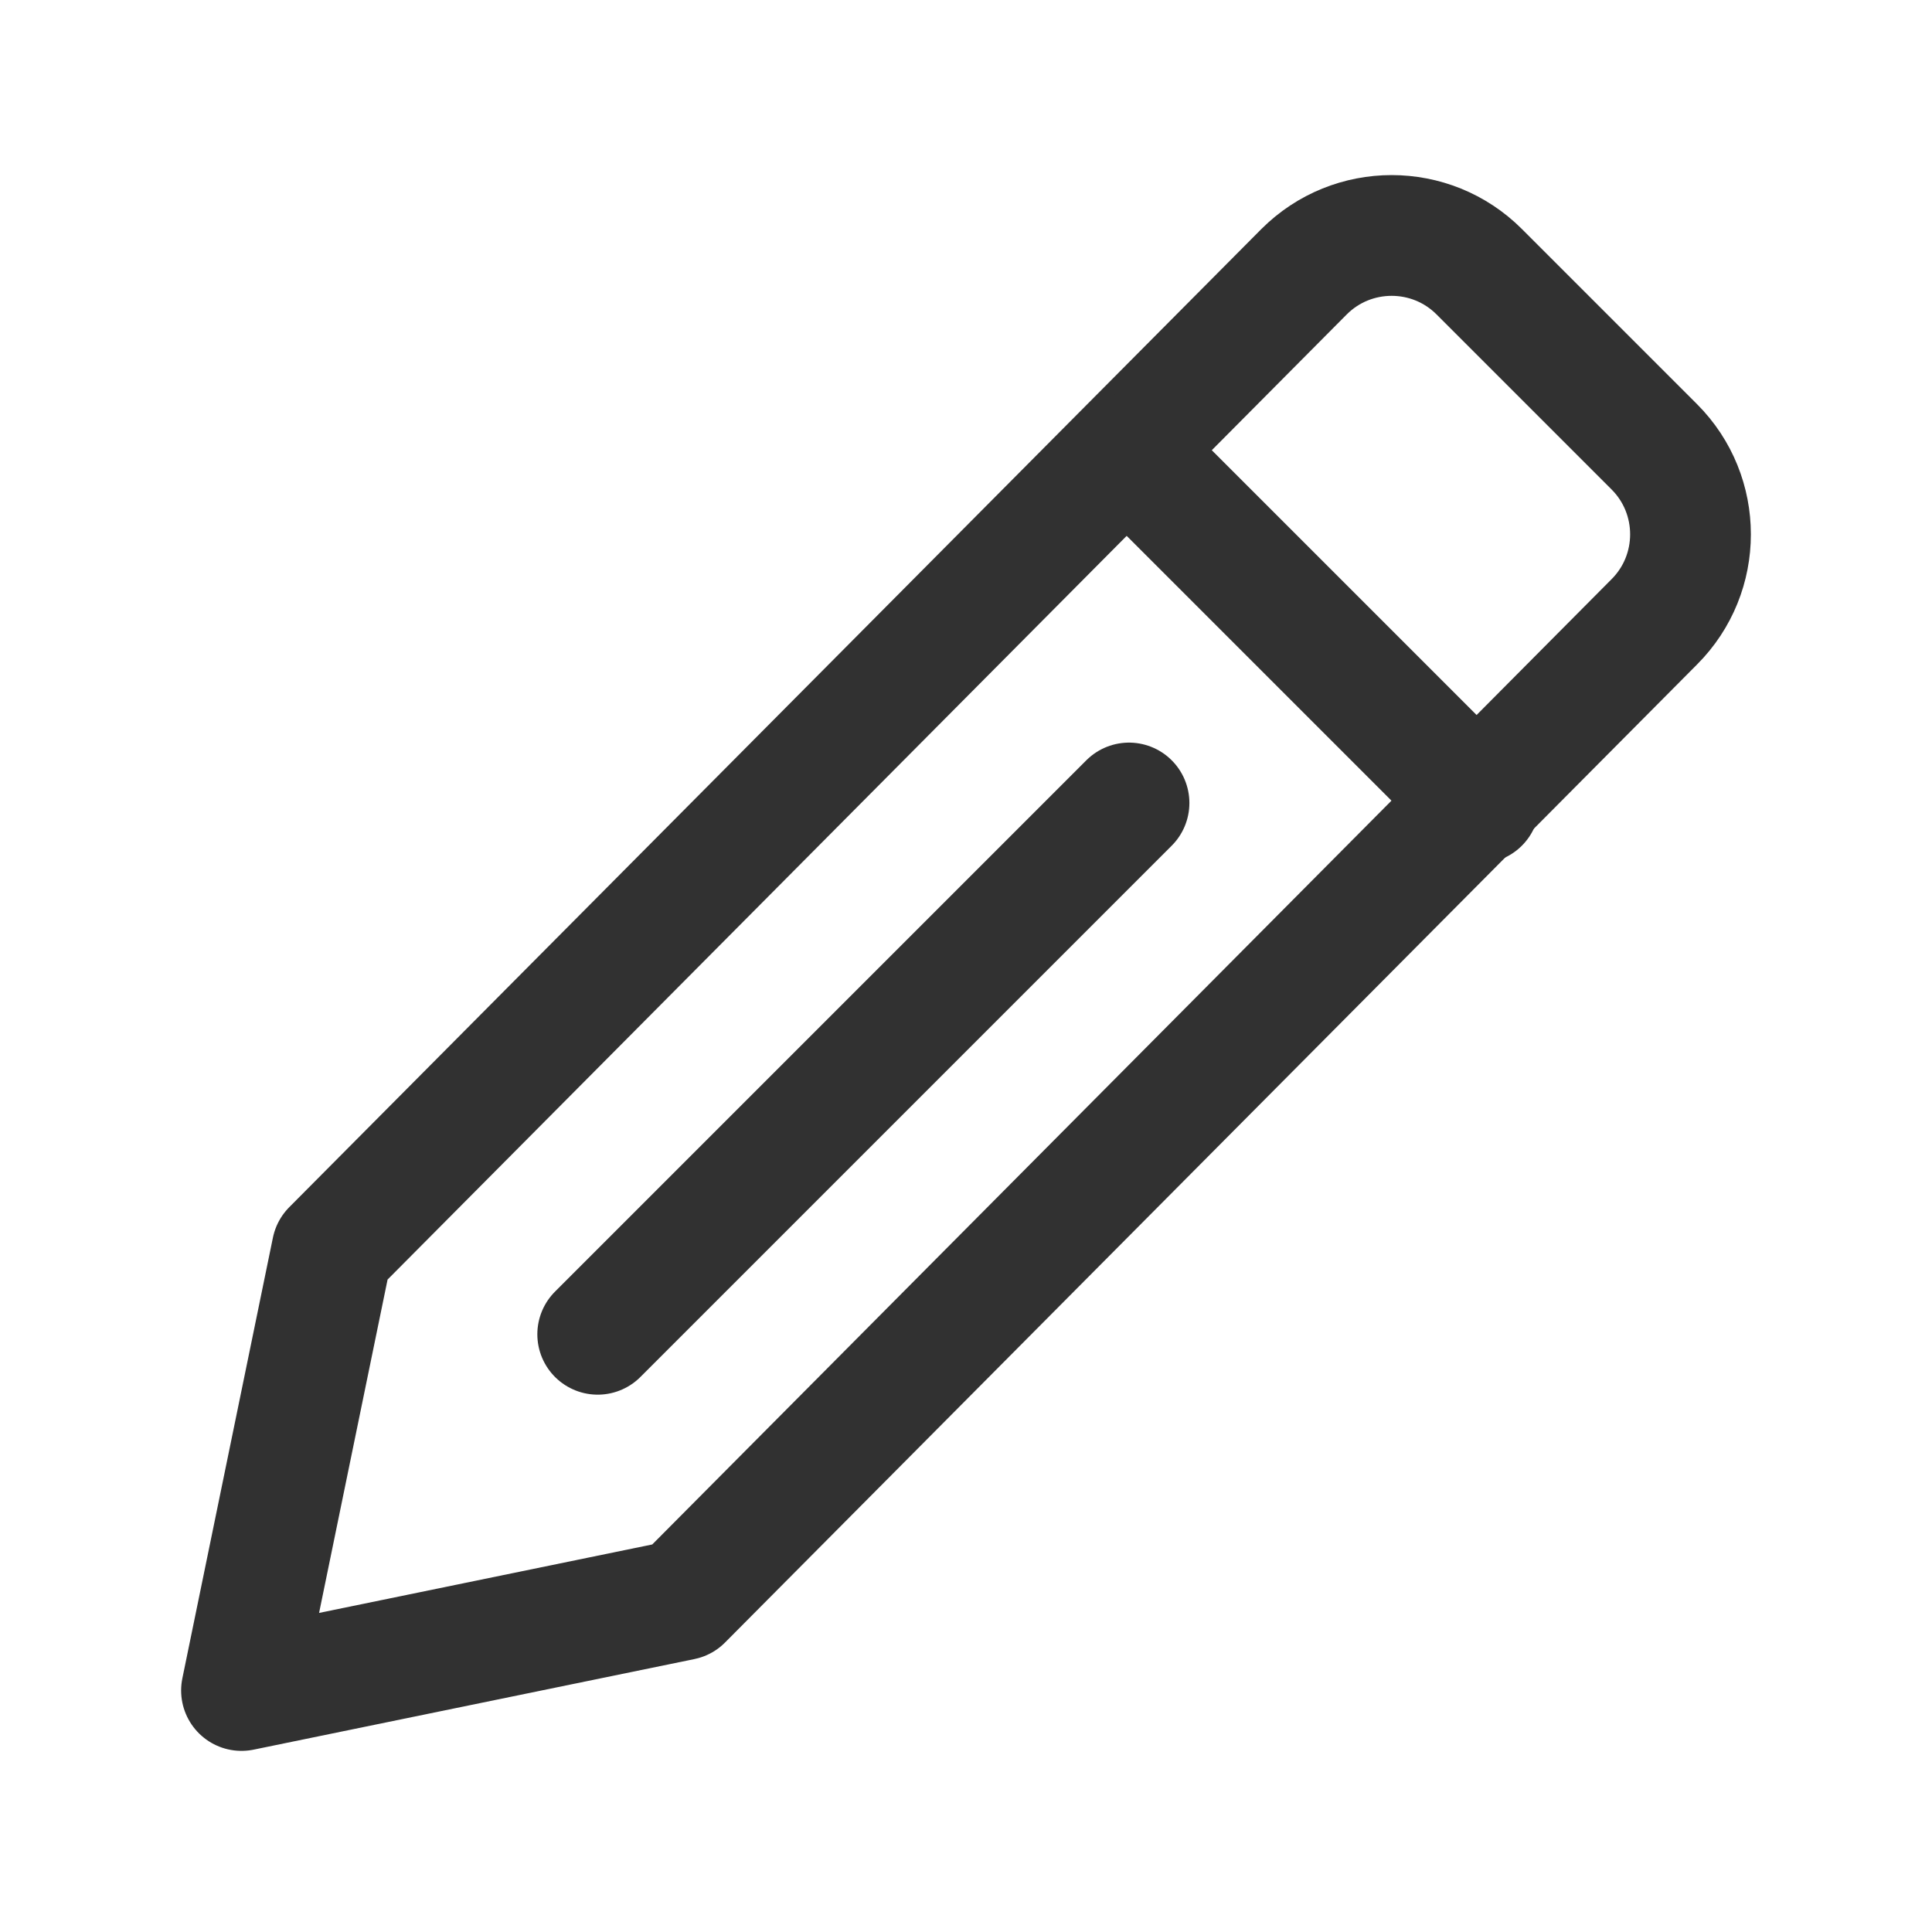
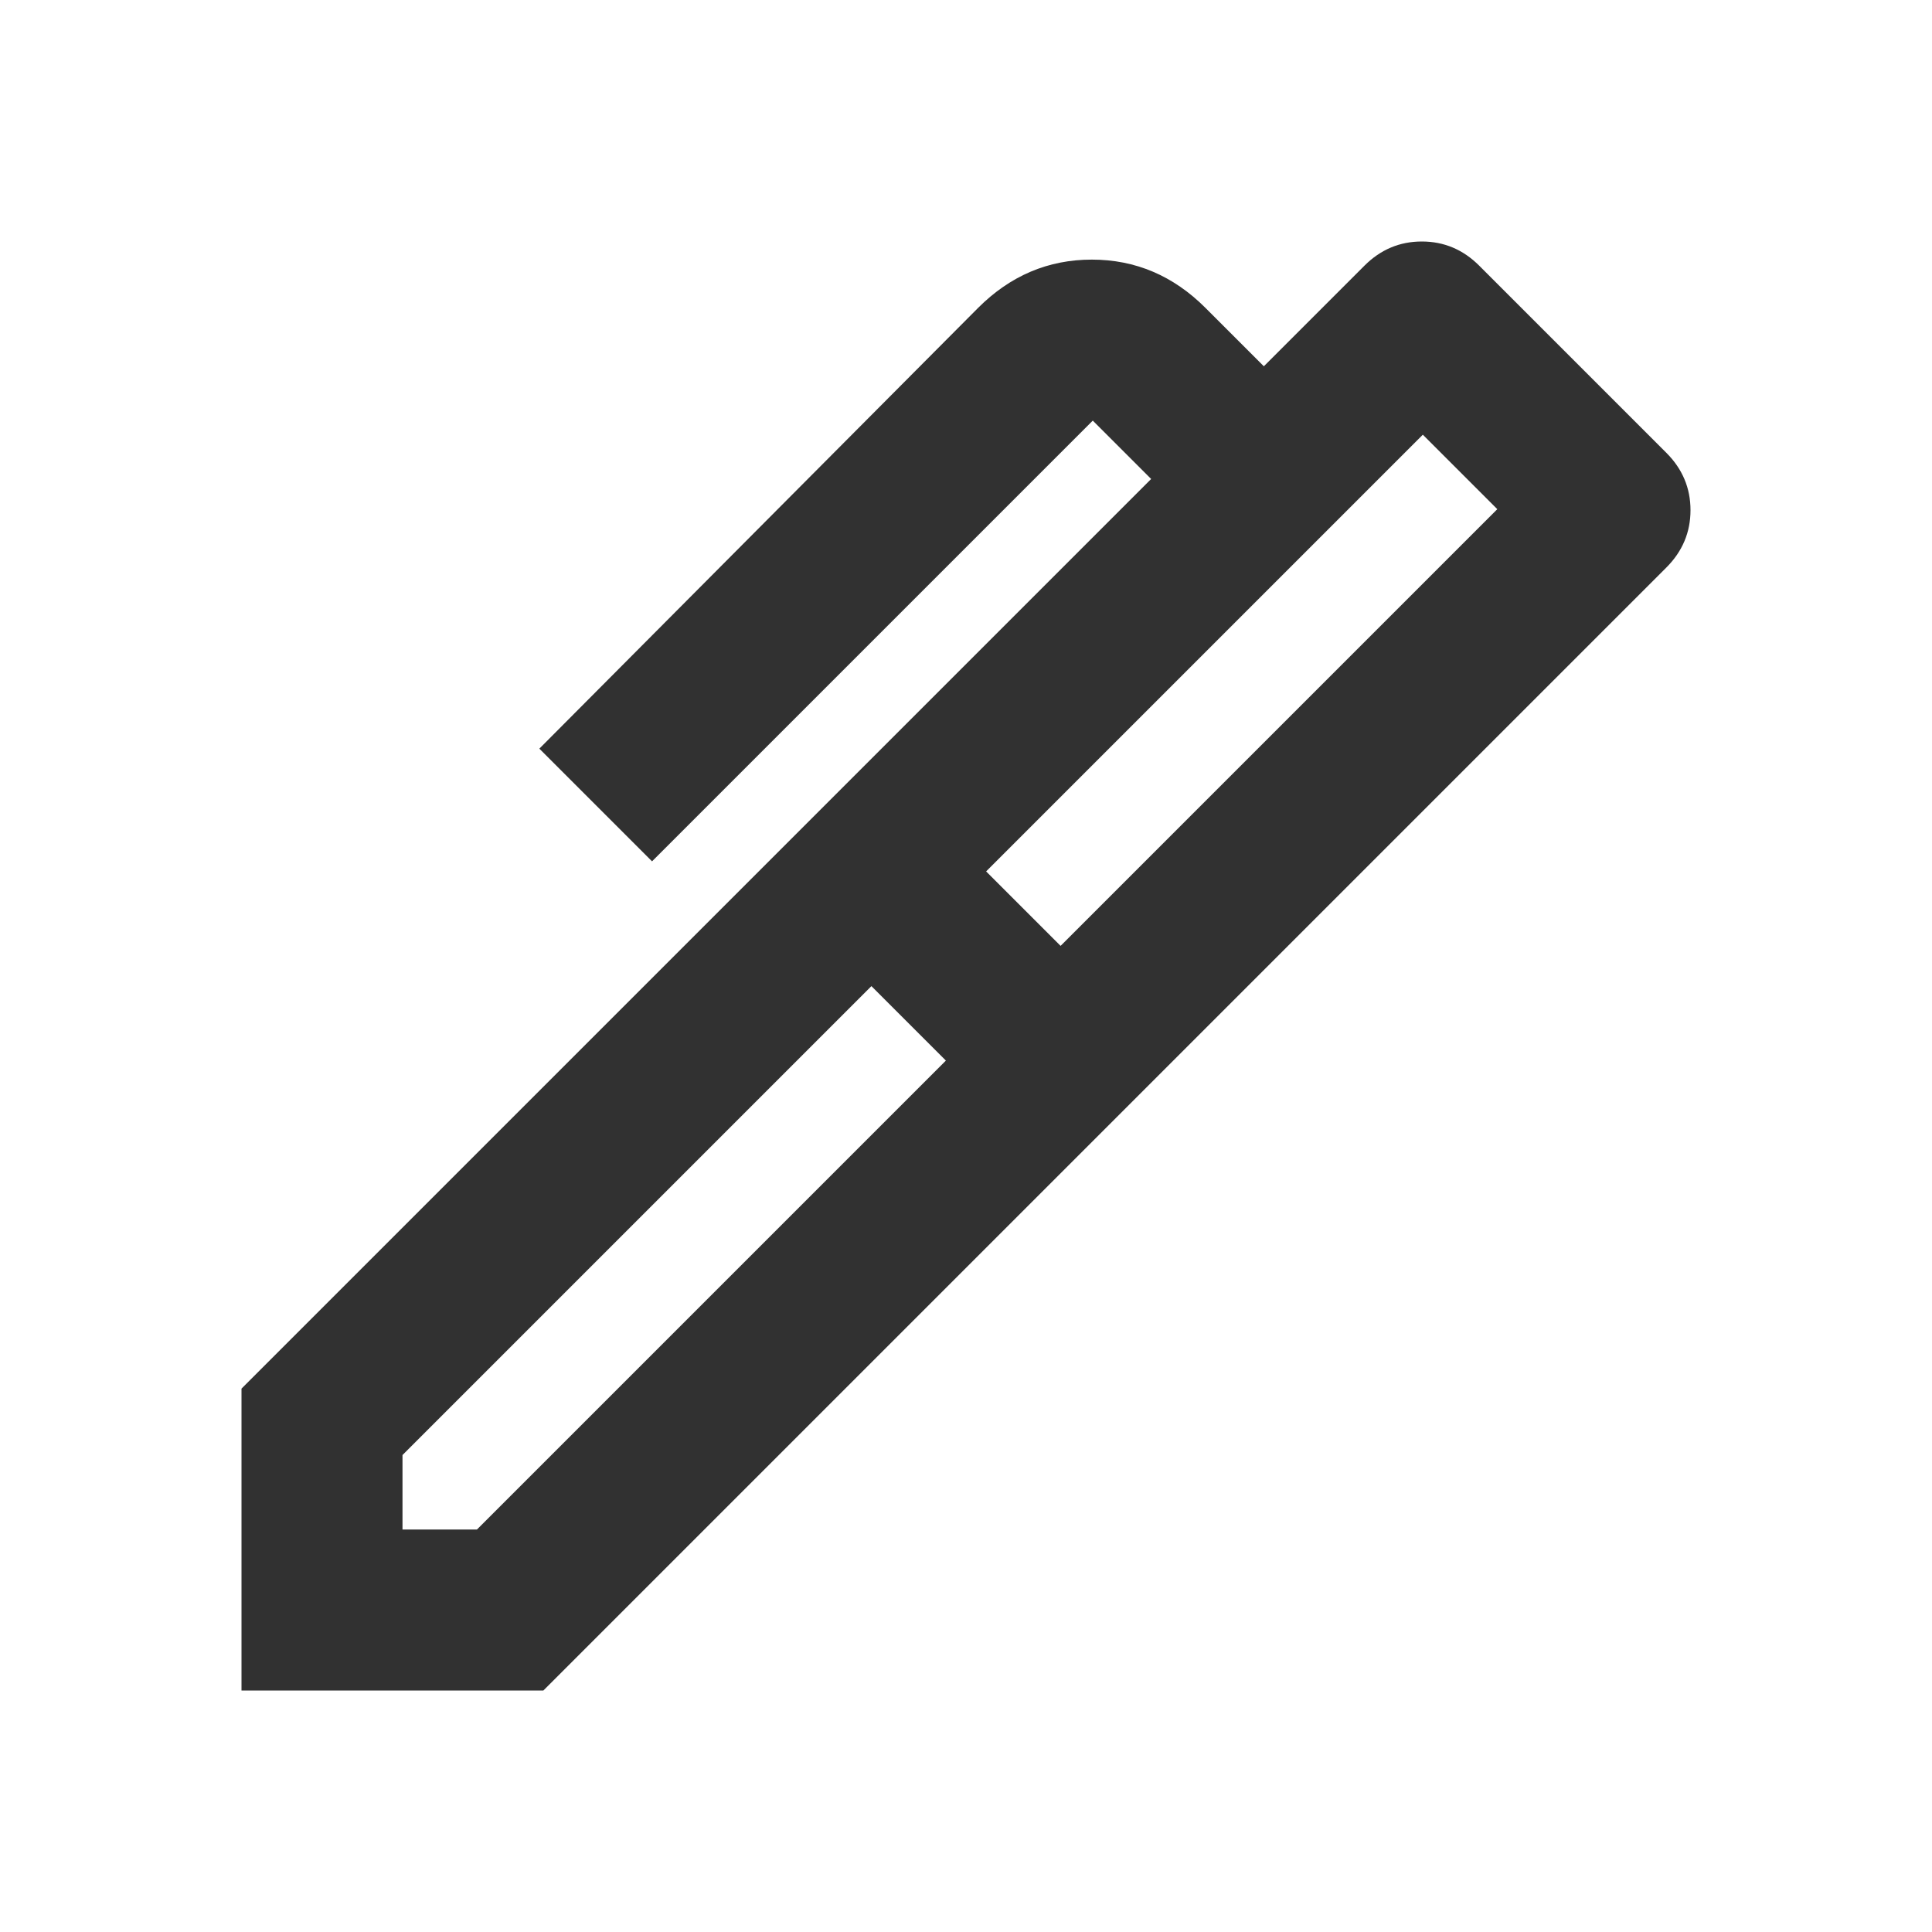
- <svg xmlns="http://www.w3.org/2000/svg" version="1.1" id="Icons" x="0px" y="0px" viewBox="0 0 32 32" style="enable-background:new 0 0 32 32;" xml:space="preserve">
-   <style type="text/css">
- 	.st0{fill:none;stroke:#313131;stroke-width:2;stroke-linecap:round;stroke-linejoin:round;stroke-miterlimit:10;}
- 	.st1{fill:none;stroke:#313131;stroke-width:2;stroke-linecap:round;stroke-linejoin:round;}
- 	.st2{fill:none;stroke:#313131;stroke-width:2;stroke-linecap:round;stroke-linejoin:round;stroke-dasharray:6,6;}
- 	.st3{fill:none;stroke:#313131;stroke-width:2;stroke-linecap:round;stroke-linejoin:round;stroke-dasharray:4,4;}
- 	.st4{fill:none;stroke:#313131;stroke-width:2;stroke-linecap:round;}
- 	.st5{fill:none;stroke:#313131;stroke-width:2;stroke-linecap:round;stroke-dasharray:3.108,3.108;}
- 	
- 		.st6{fill:none;stroke:#313131;stroke-width:2;stroke-linecap:round;stroke-linejoin:round;stroke-miterlimit:10;stroke-dasharray:4,3;}
- </style>
-   <path class="st0" d="M11.3,26.5L4,28l1.5-7.3L21.6,4.5c0.8-0.8,2.1-0.8,2.9,0l2.9,2.9c0.8,0.8,0.8,2.1,0,2.9L11.3,26.5z" />
-   <line class="st0" x1="18.7" y1="7.5" x2="24.5" y2="13.3" />
-   <line class="st0" x1="18.7" y1="13.3" x2="9.9" y2="22.1" />
+ <svg xmlns="http://www.w3.org/2000/svg" height="24px" viewBox="0 -960 960 960" width="24px" fill="#313131">
+   <path d="m490-527 37 37 217-217-37-37-217 217ZM200-200h37l233-233-37-37-233 233v37Zm355-205L405-555l167-167-29-29-219 219-56-56 218-219q24-24 56.5-24t56.5 24l29 29 50-50q12-12 28.5-12t28.5 12l93 93q12 12 12 28.5T828-678L555-405ZM270-120H120v-150l285-285 150 150-285 285Z" />
</svg>
